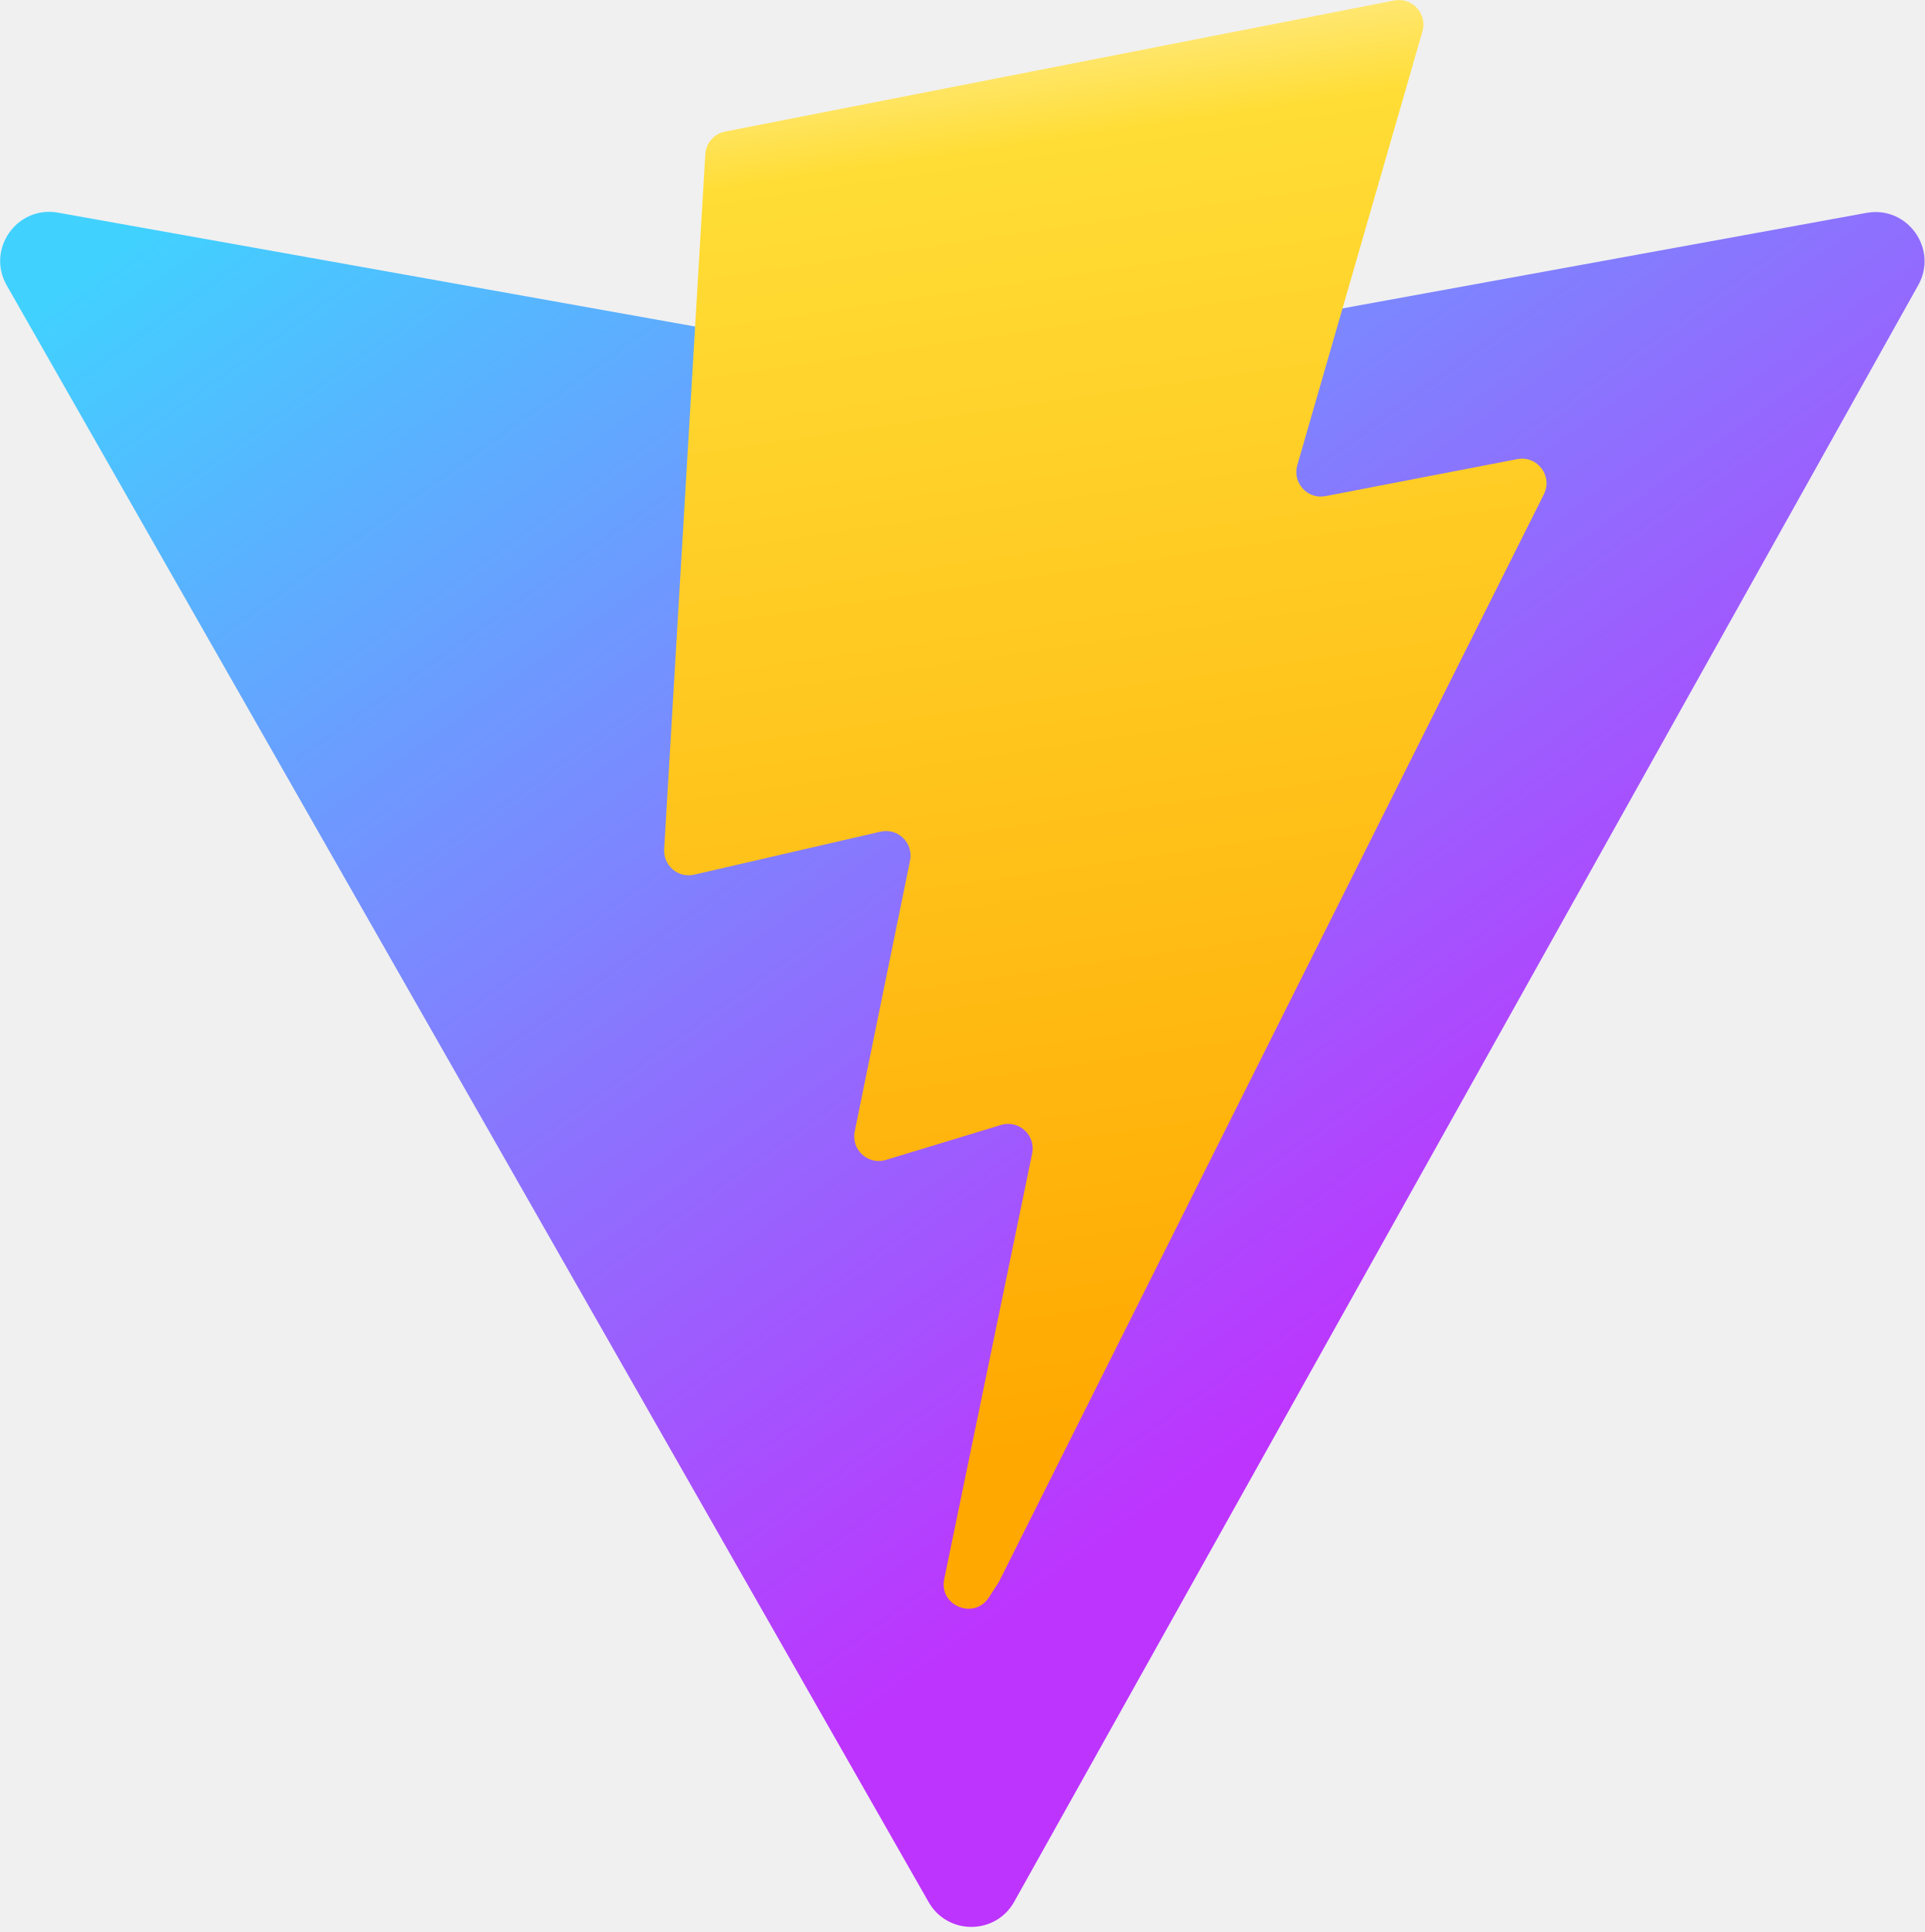
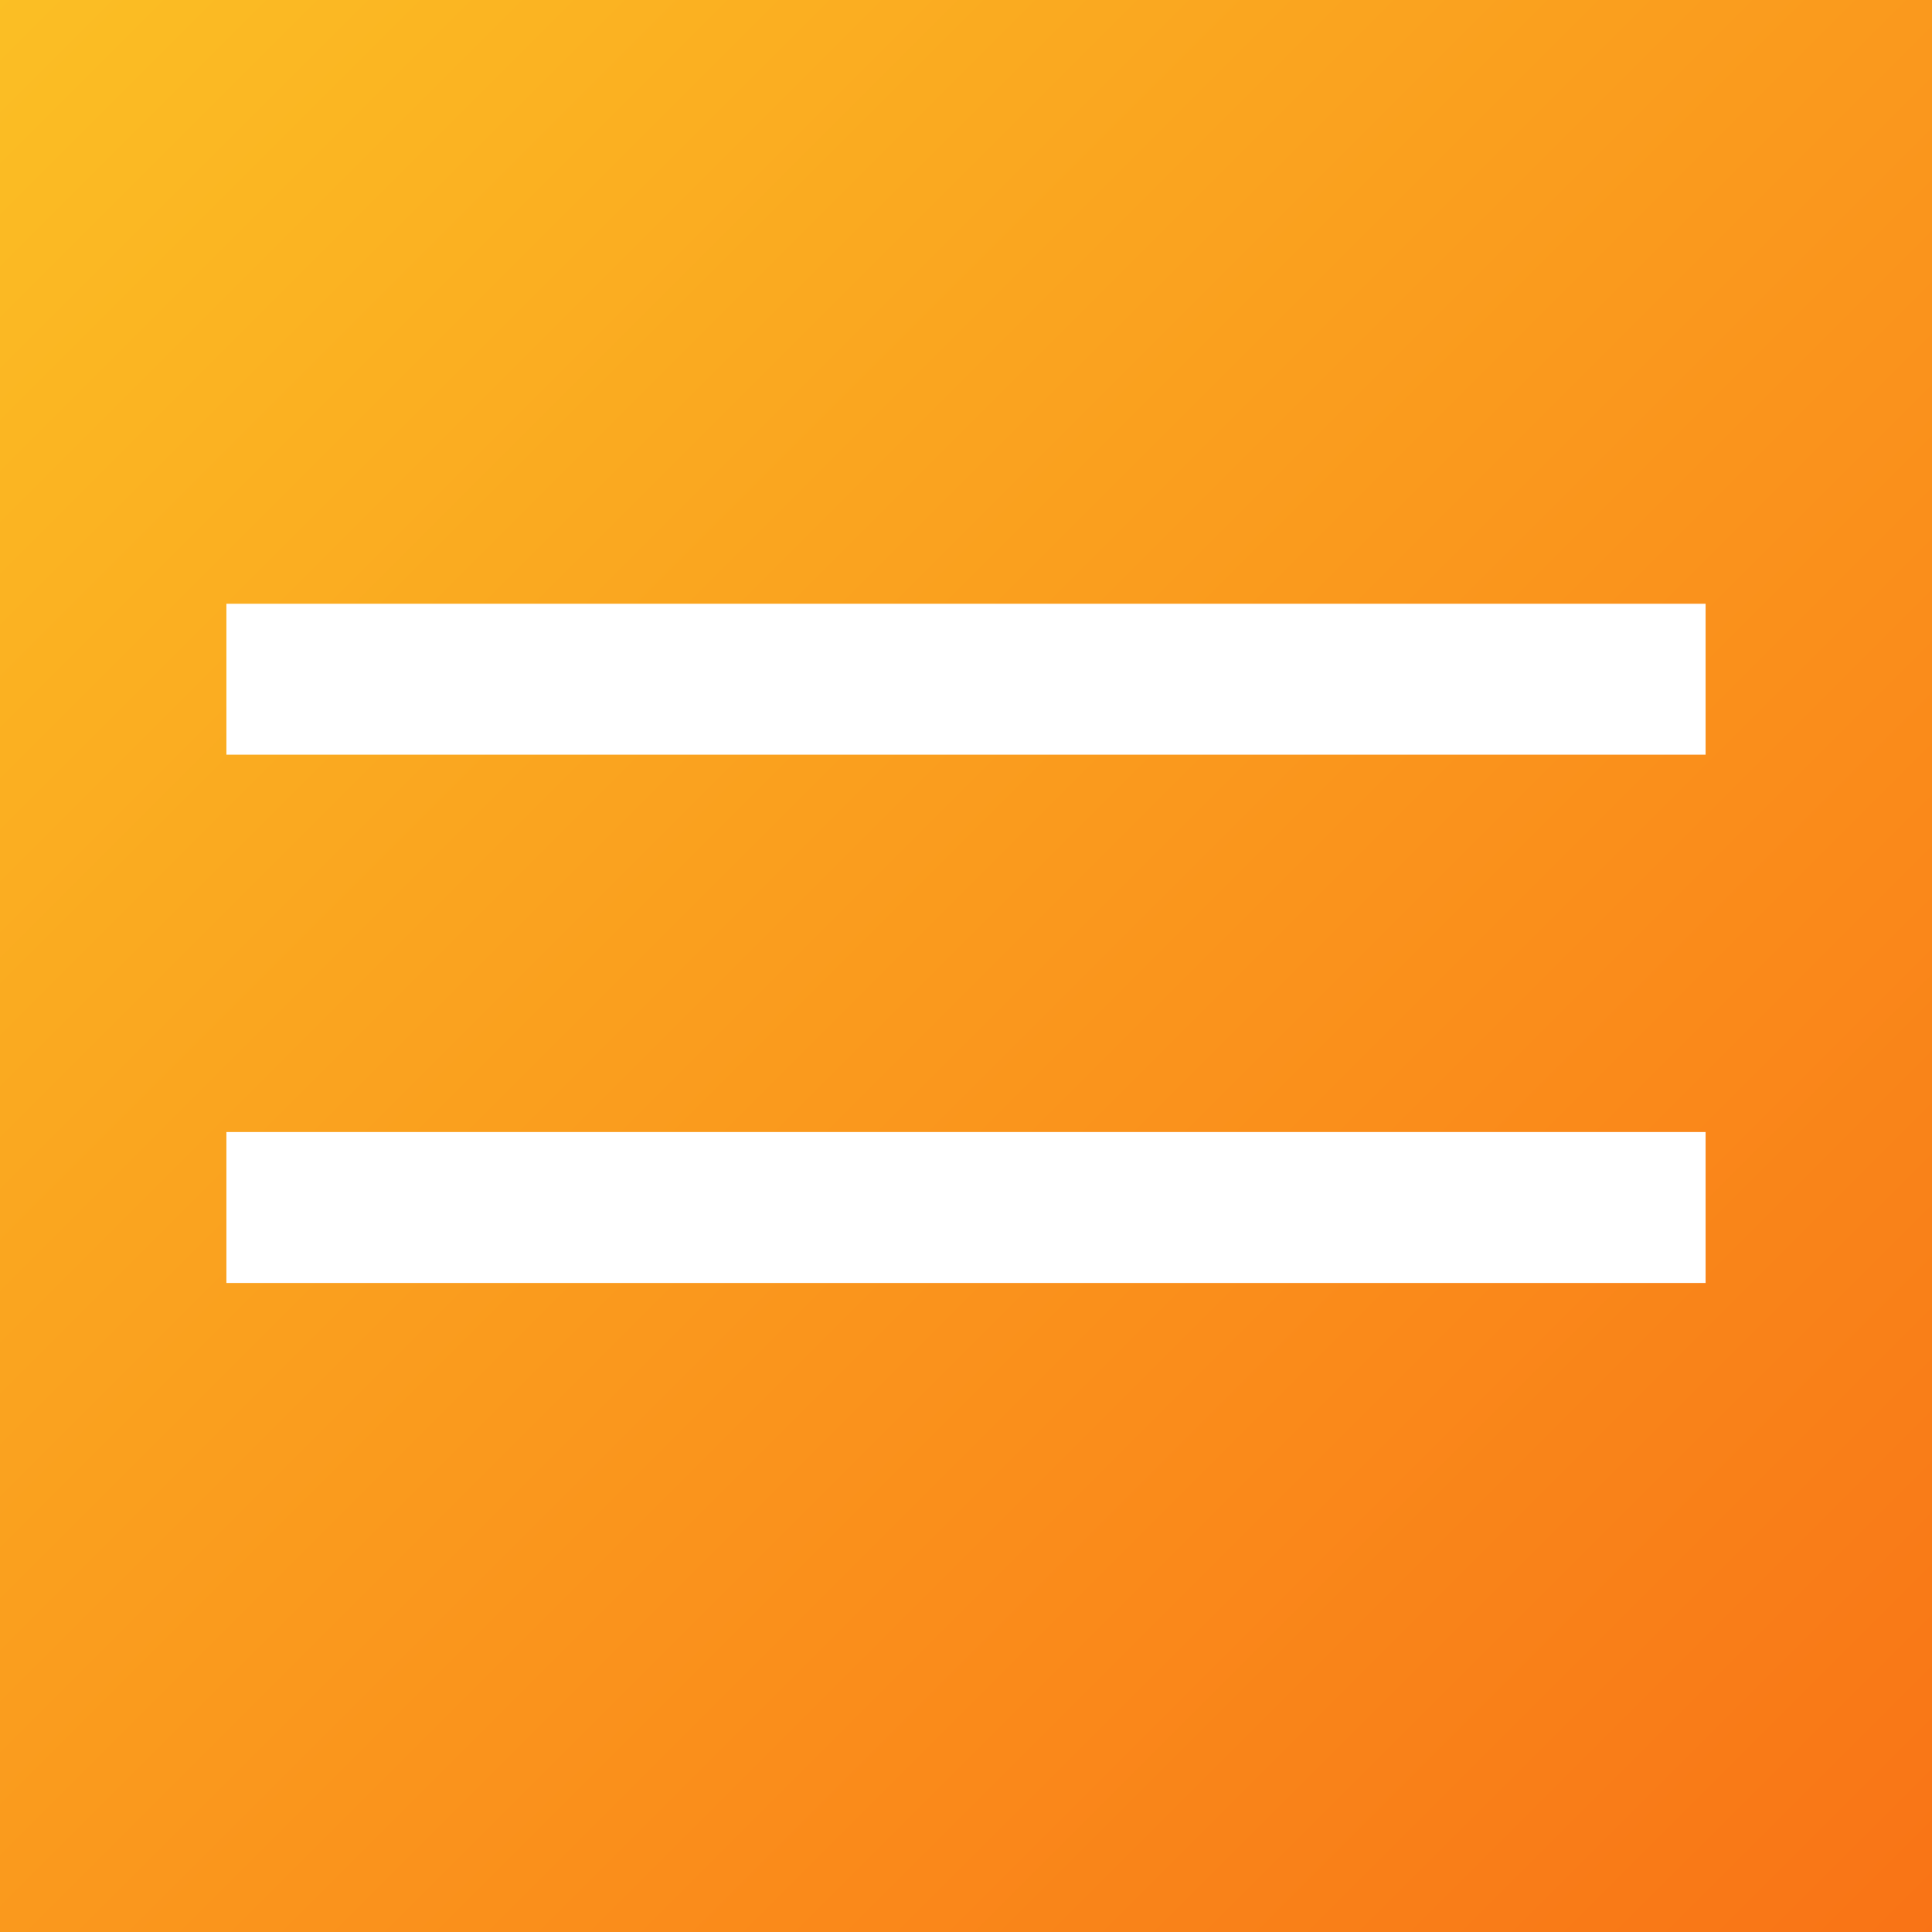
- <svg xmlns="http://www.w3.org/2000/svg" aria-hidden="true" role="img" class="iconify iconify--logos" width="31.88" height="32" preserveAspectRatio="xMidYMid meet" viewBox="0 0 256 257">
+ <svg xmlns="http://www.w3.org/2000/svg" viewBox="0 0 512 512">
  <defs>
-     <linearGradient id="IconifyId1813088fe1fbc01fb466" x1="-.828%" x2="57.636%" y1="7.652%" y2="78.411%">
-       <stop offset="0%" stop-color="#41D1FF" />
-       <stop offset="100%" stop-color="#BD34FE" />
-     </linearGradient>
-     <linearGradient id="IconifyId1813088fe1fbc01fb467" x1="43.376%" x2="50.316%" y1="2.242%" y2="89.03%">
-       <stop offset="0%" stop-color="#FFEA83" />
-       <stop offset="8.333%" stop-color="#FFDD35" />
-       <stop offset="100%" stop-color="#FFA800" />
+     <linearGradient id="grad" x1="0%" y1="0%" x2="100%" y2="100%">
+       <stop offset="0%" style="stop-color:#fbbf24;stop-opacity:1" />
+       <stop offset="100%" style="stop-color:#f97316;stop-opacity:1" />
    </linearGradient>
  </defs>
-   <path fill="url(#IconifyId1813088fe1fbc01fb466)" d="M255.153 37.938L134.897 252.976c-2.483 4.44-8.862 4.466-11.382.048L.875 37.958c-2.746-4.814 1.371-10.646 6.827-9.67l120.385 21.517a6.537 6.537 0 0 0 2.322-.004l117.867-21.483c5.438-.991 9.574 4.796 6.877 9.62Z" />
-   <path fill="url(#IconifyId1813088fe1fbc01fb467)" d="M185.432.063L96.44 17.501a3.268 3.268 0 0 0-2.634 3.014l-5.474 92.456a3.268 3.268 0 0 0 3.997 3.378l24.777-5.718c2.318-.535 4.413 1.507 3.936 3.838l-7.361 36.047c-.495 2.426 1.782 4.5 4.151 3.78l15.304-4.649c2.372-.72 4.652 1.36 4.15 3.788l-11.698 56.621c-.732 3.542 3.979 5.473 5.943 2.437l1.313-2.028l72.516-144.72c1.215-2.423-.88-5.186-3.54-4.672l-25.505 4.922c-2.396.462-4.435-1.77-3.759-4.114l16.646-57.705c.677-2.35-1.37-4.583-3.769-4.113Z" />
+   <rect width="512" height="512" fill="url(#grad)" />
+   <rect x="60" y="160" width="392" height="40" fill="white" />
+   <rect x="60" y="300" width="392" height="40" fill="white" />
</svg>
